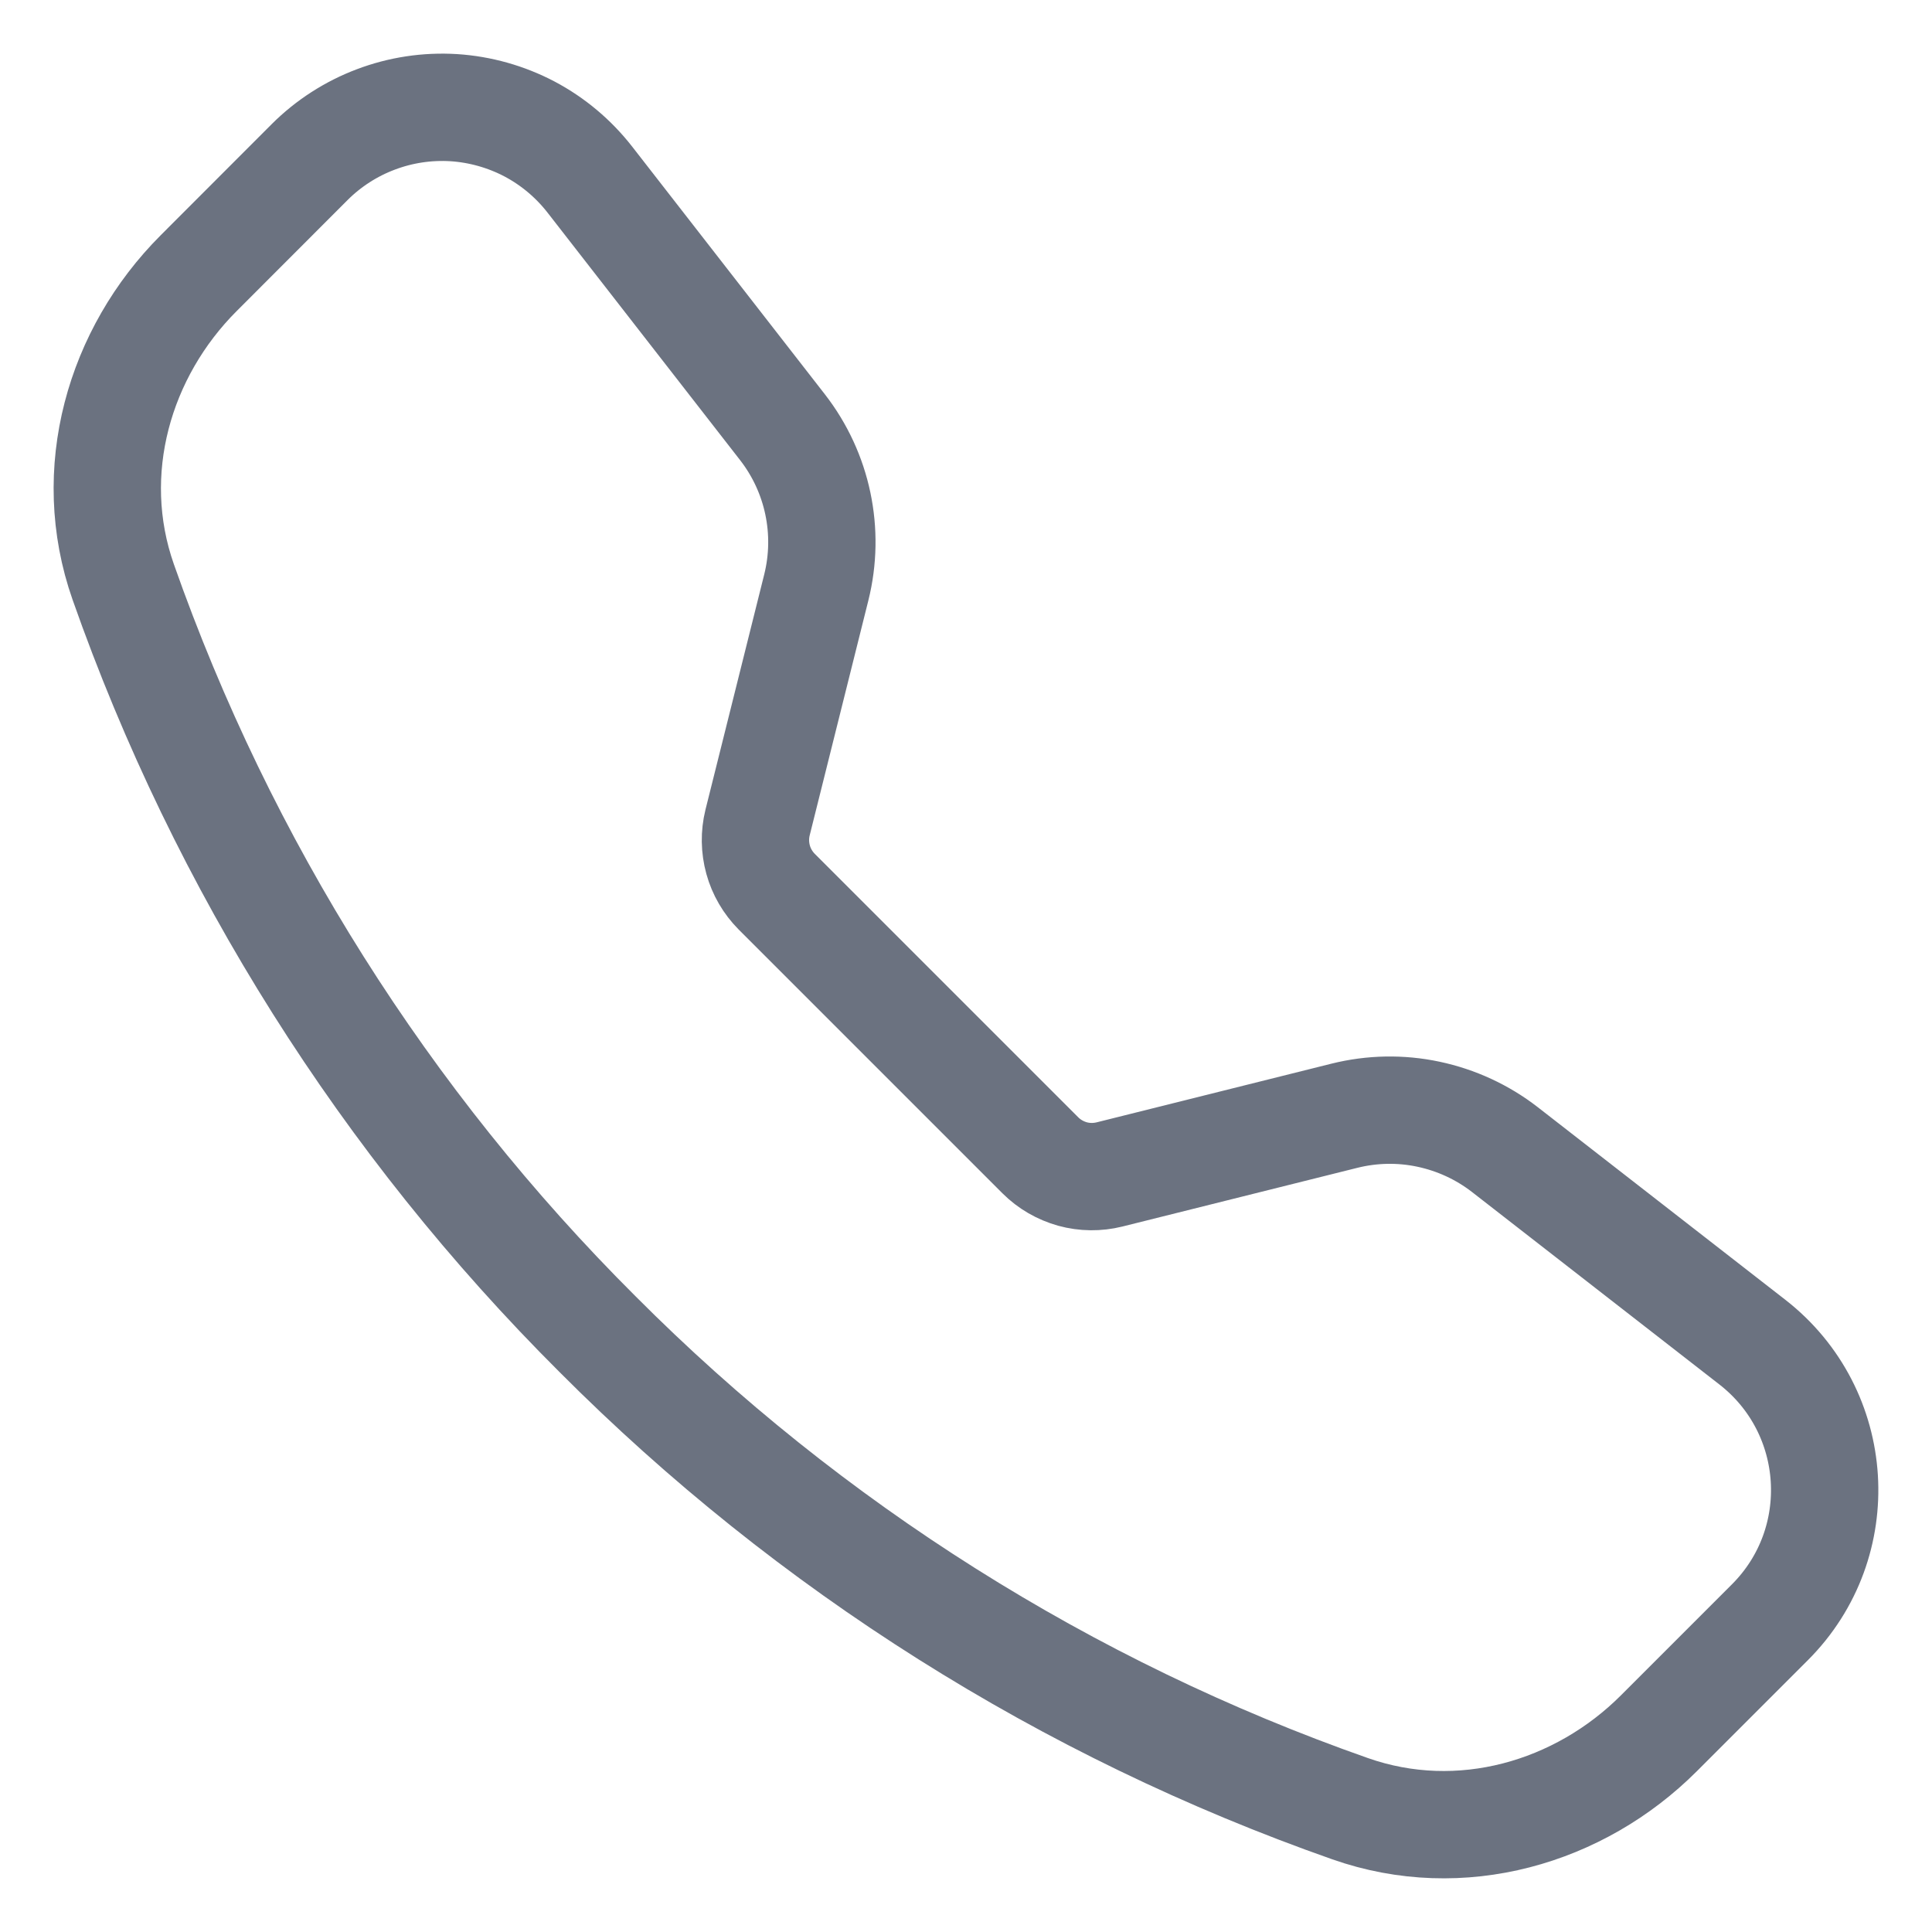
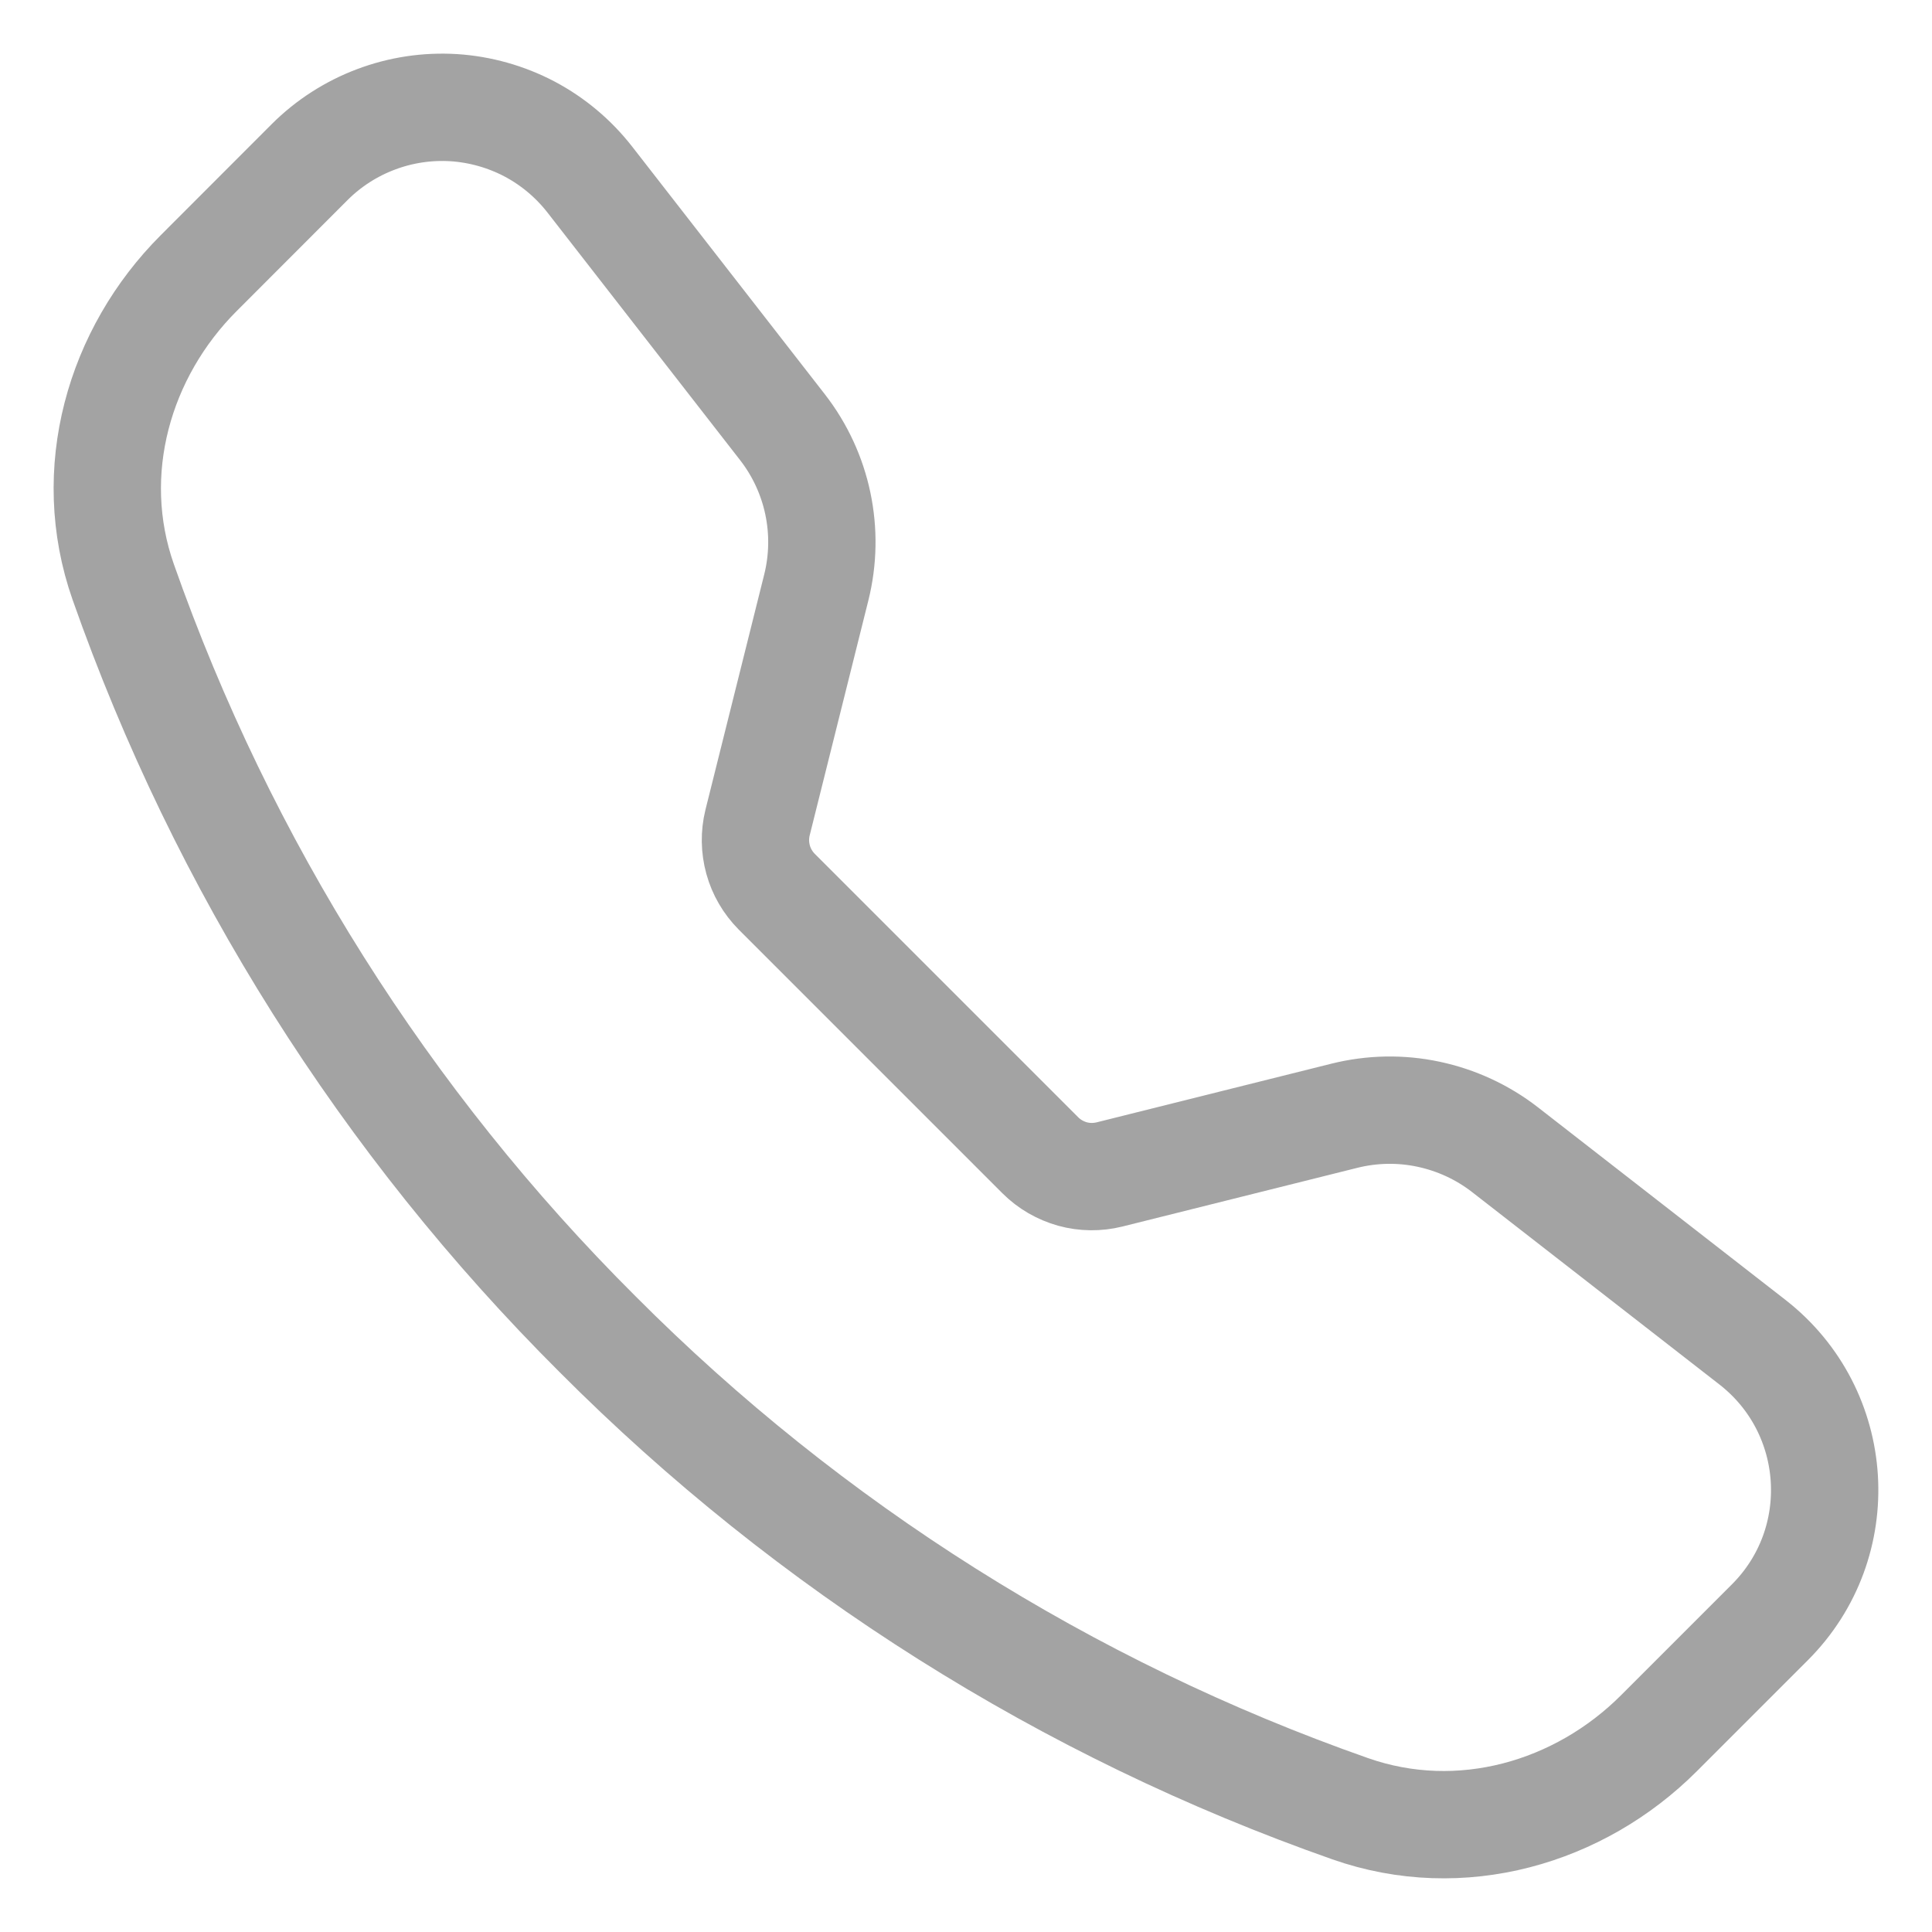
<svg xmlns="http://www.w3.org/2000/svg" width="18" height="18" viewBox="0 0 18 18" fill="none">
-   <path d="M2.884 1.511C3.059 1.336 3.27 1.2 3.501 1.113C3.733 1.025 3.98 0.988 4.227 1.003C4.474 1.019 4.715 1.087 4.934 1.202C5.153 1.318 5.344 1.479 5.496 1.674L7.29 3.98C7.619 4.403 7.735 4.954 7.605 5.474L7.058 7.664C7.03 7.778 7.032 7.896 7.063 8.009C7.094 8.122 7.154 8.224 7.236 8.307L9.693 10.764C9.776 10.847 9.879 10.906 9.992 10.938C10.105 10.969 10.224 10.97 10.337 10.942L12.526 10.395C12.783 10.331 13.051 10.326 13.309 10.381C13.568 10.436 13.811 10.548 14.02 10.71L16.326 12.504C17.155 13.149 17.231 14.374 16.489 15.115L15.455 16.149C14.715 16.889 13.609 17.214 12.578 16.851C9.939 15.924 7.543 14.413 5.568 12.431C3.587 10.457 2.076 8.061 1.148 5.422C0.786 4.392 1.111 3.285 1.851 2.545L2.884 1.511Z" stroke="#6b7280" />
+   <path d="M2.884 1.511C3.059 1.336 3.27 1.2 3.501 1.113C3.733 1.025 3.98 0.988 4.227 1.003C4.474 1.019 4.715 1.087 4.934 1.202C5.153 1.318 5.344 1.479 5.496 1.674L7.29 3.98C7.619 4.403 7.735 4.954 7.605 5.474L7.058 7.664C7.03 7.778 7.032 7.896 7.063 8.009C7.094 8.122 7.154 8.224 7.236 8.307L9.693 10.764C9.776 10.847 9.879 10.906 9.992 10.938C10.105 10.969 10.224 10.97 10.337 10.942L12.526 10.395C12.783 10.331 13.051 10.326 13.309 10.381C13.568 10.436 13.811 10.548 14.02 10.71L16.326 12.504C17.155 13.149 17.231 14.374 16.489 15.115L15.455 16.149C14.715 16.889 13.609 17.214 12.578 16.851C9.939 15.924 7.543 14.413 5.568 12.431C3.587 10.457 2.076 8.061 1.148 5.422C0.786 4.392 1.111 3.285 1.851 2.545L2.884 1.511Z" stroke="#a3a3a3" />
</svg>
